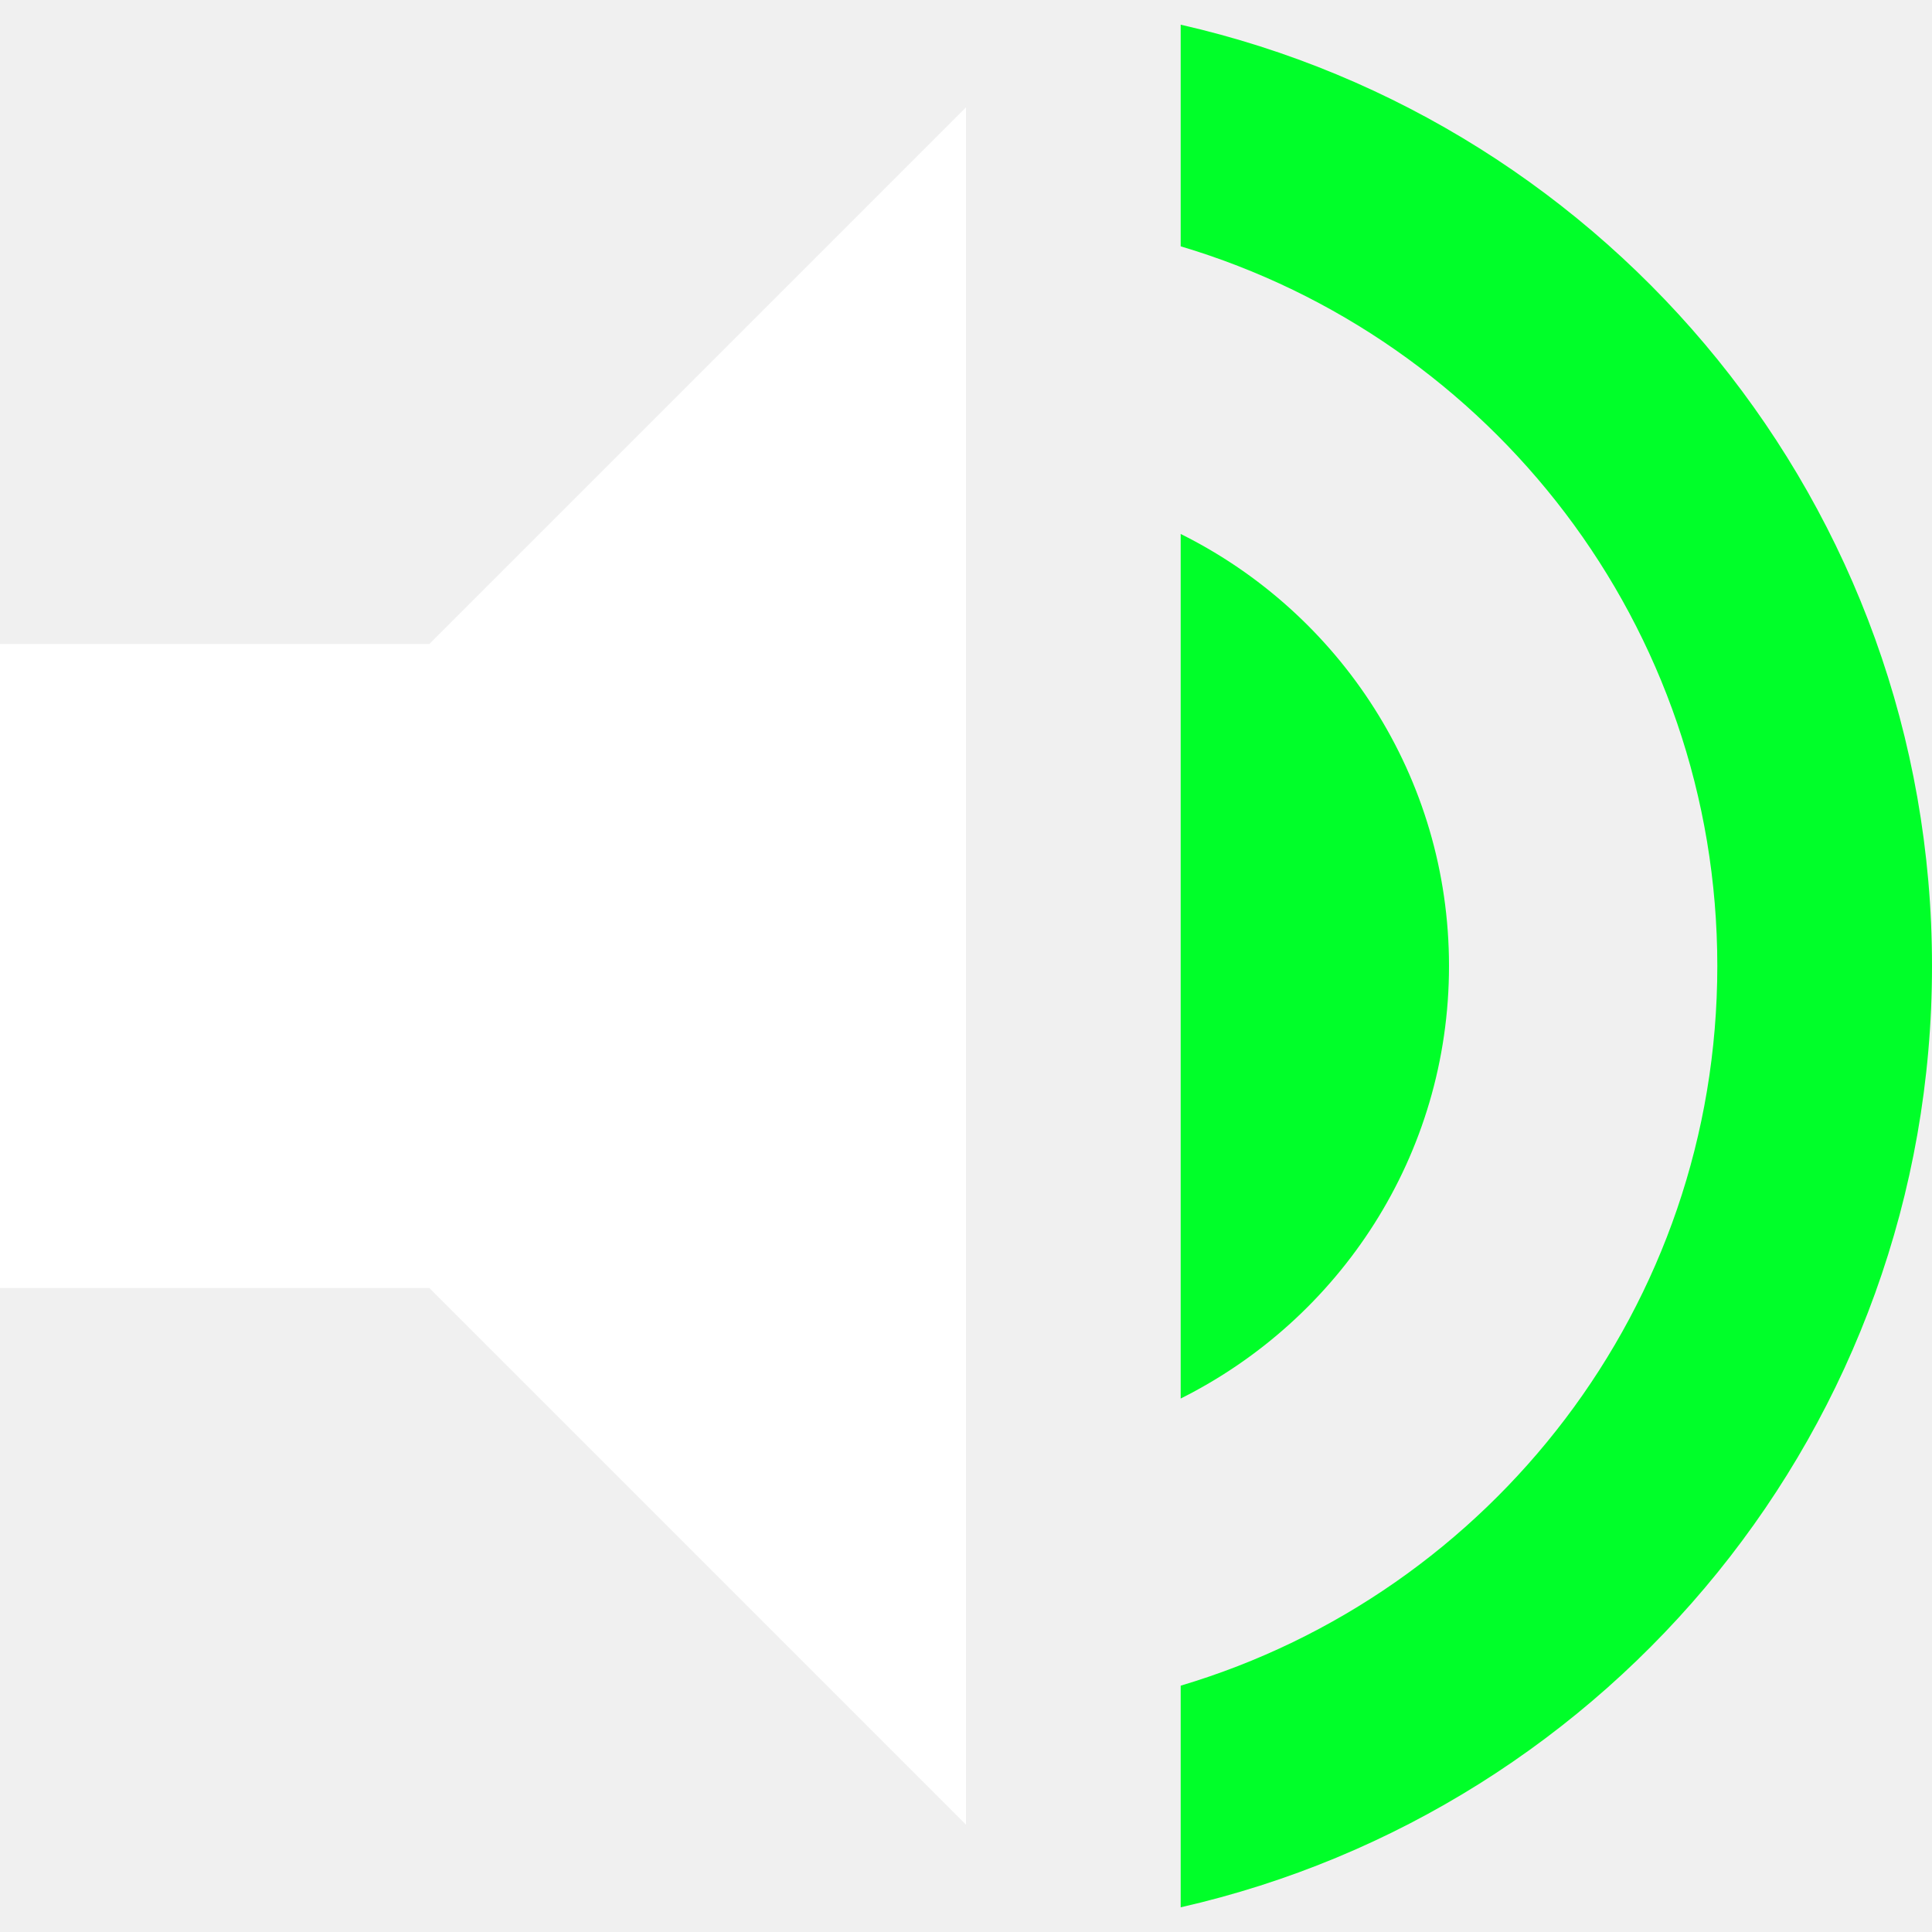
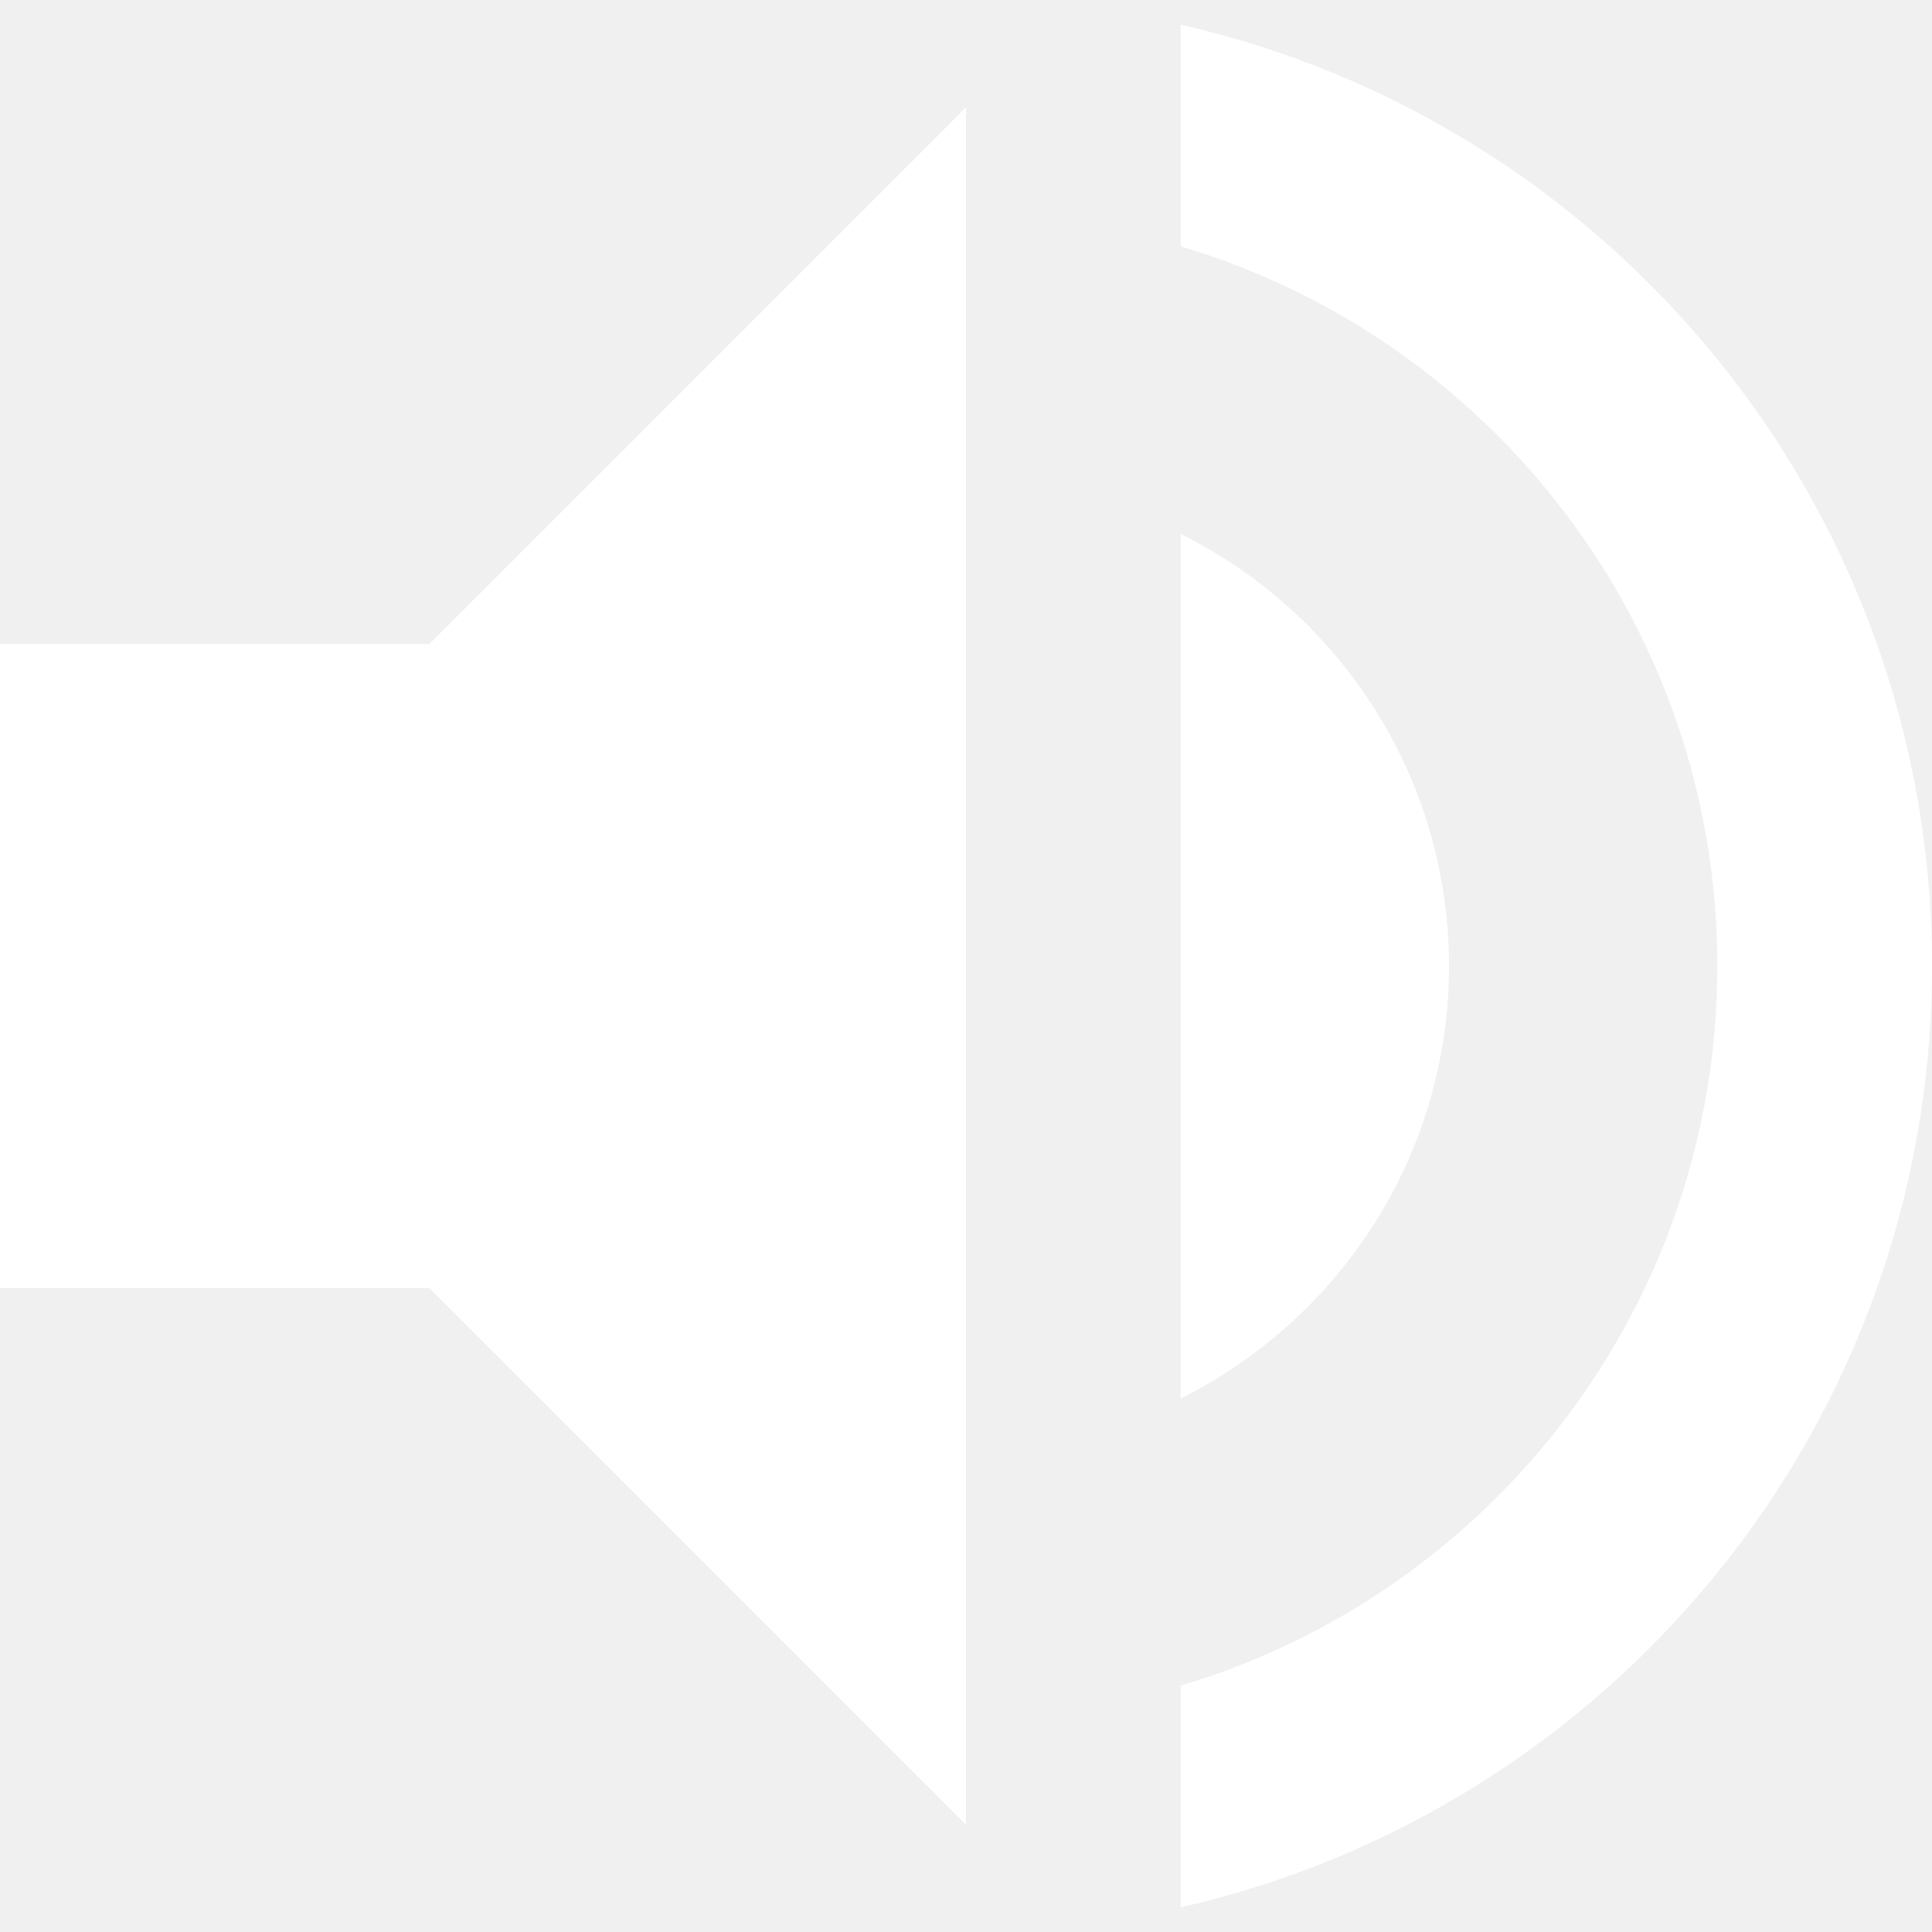
<svg xmlns="http://www.w3.org/2000/svg" width="50" height="50" viewBox="0 0 50 50" fill="none">
-   <path d="M37.5 25C37.5 20.097 34.667 15.861 30.556 13.819V36.194C34.667 34.139 37.5 29.903 37.5 25Z" fill="#00FF29" />
-   <path d="M30.556 0.639V6.375C38.583 8.764 44.444 16.194 44.444 25C44.444 33.806 38.583 41.236 30.556 43.625V49.361C41.681 46.833 50 36.903 50 25C50 13.097 41.681 3.167 30.556 0.639Z" fill="#00FF29" />
+   <path d="M37.5 25C37.5 20.097 34.667 15.861 30.556 13.819V36.194C34.667 34.139 37.5 29.903 37.5 25Z" fill="#ffffff" />
+   <path d="M30.556 0.639V6.375C38.583 8.764 44.444 16.194 44.444 25C44.444 33.806 38.583 41.236 30.556 43.625V49.361C41.681 46.833 50 36.903 50 25C50 13.097 41.681 3.167 30.556 0.639Z" fill="#ffffff" />
  <path d="M0 16.667V33.333H11.111L25 47.222V2.778L11.111 16.667H0Z" fill="white" />
</svg>
